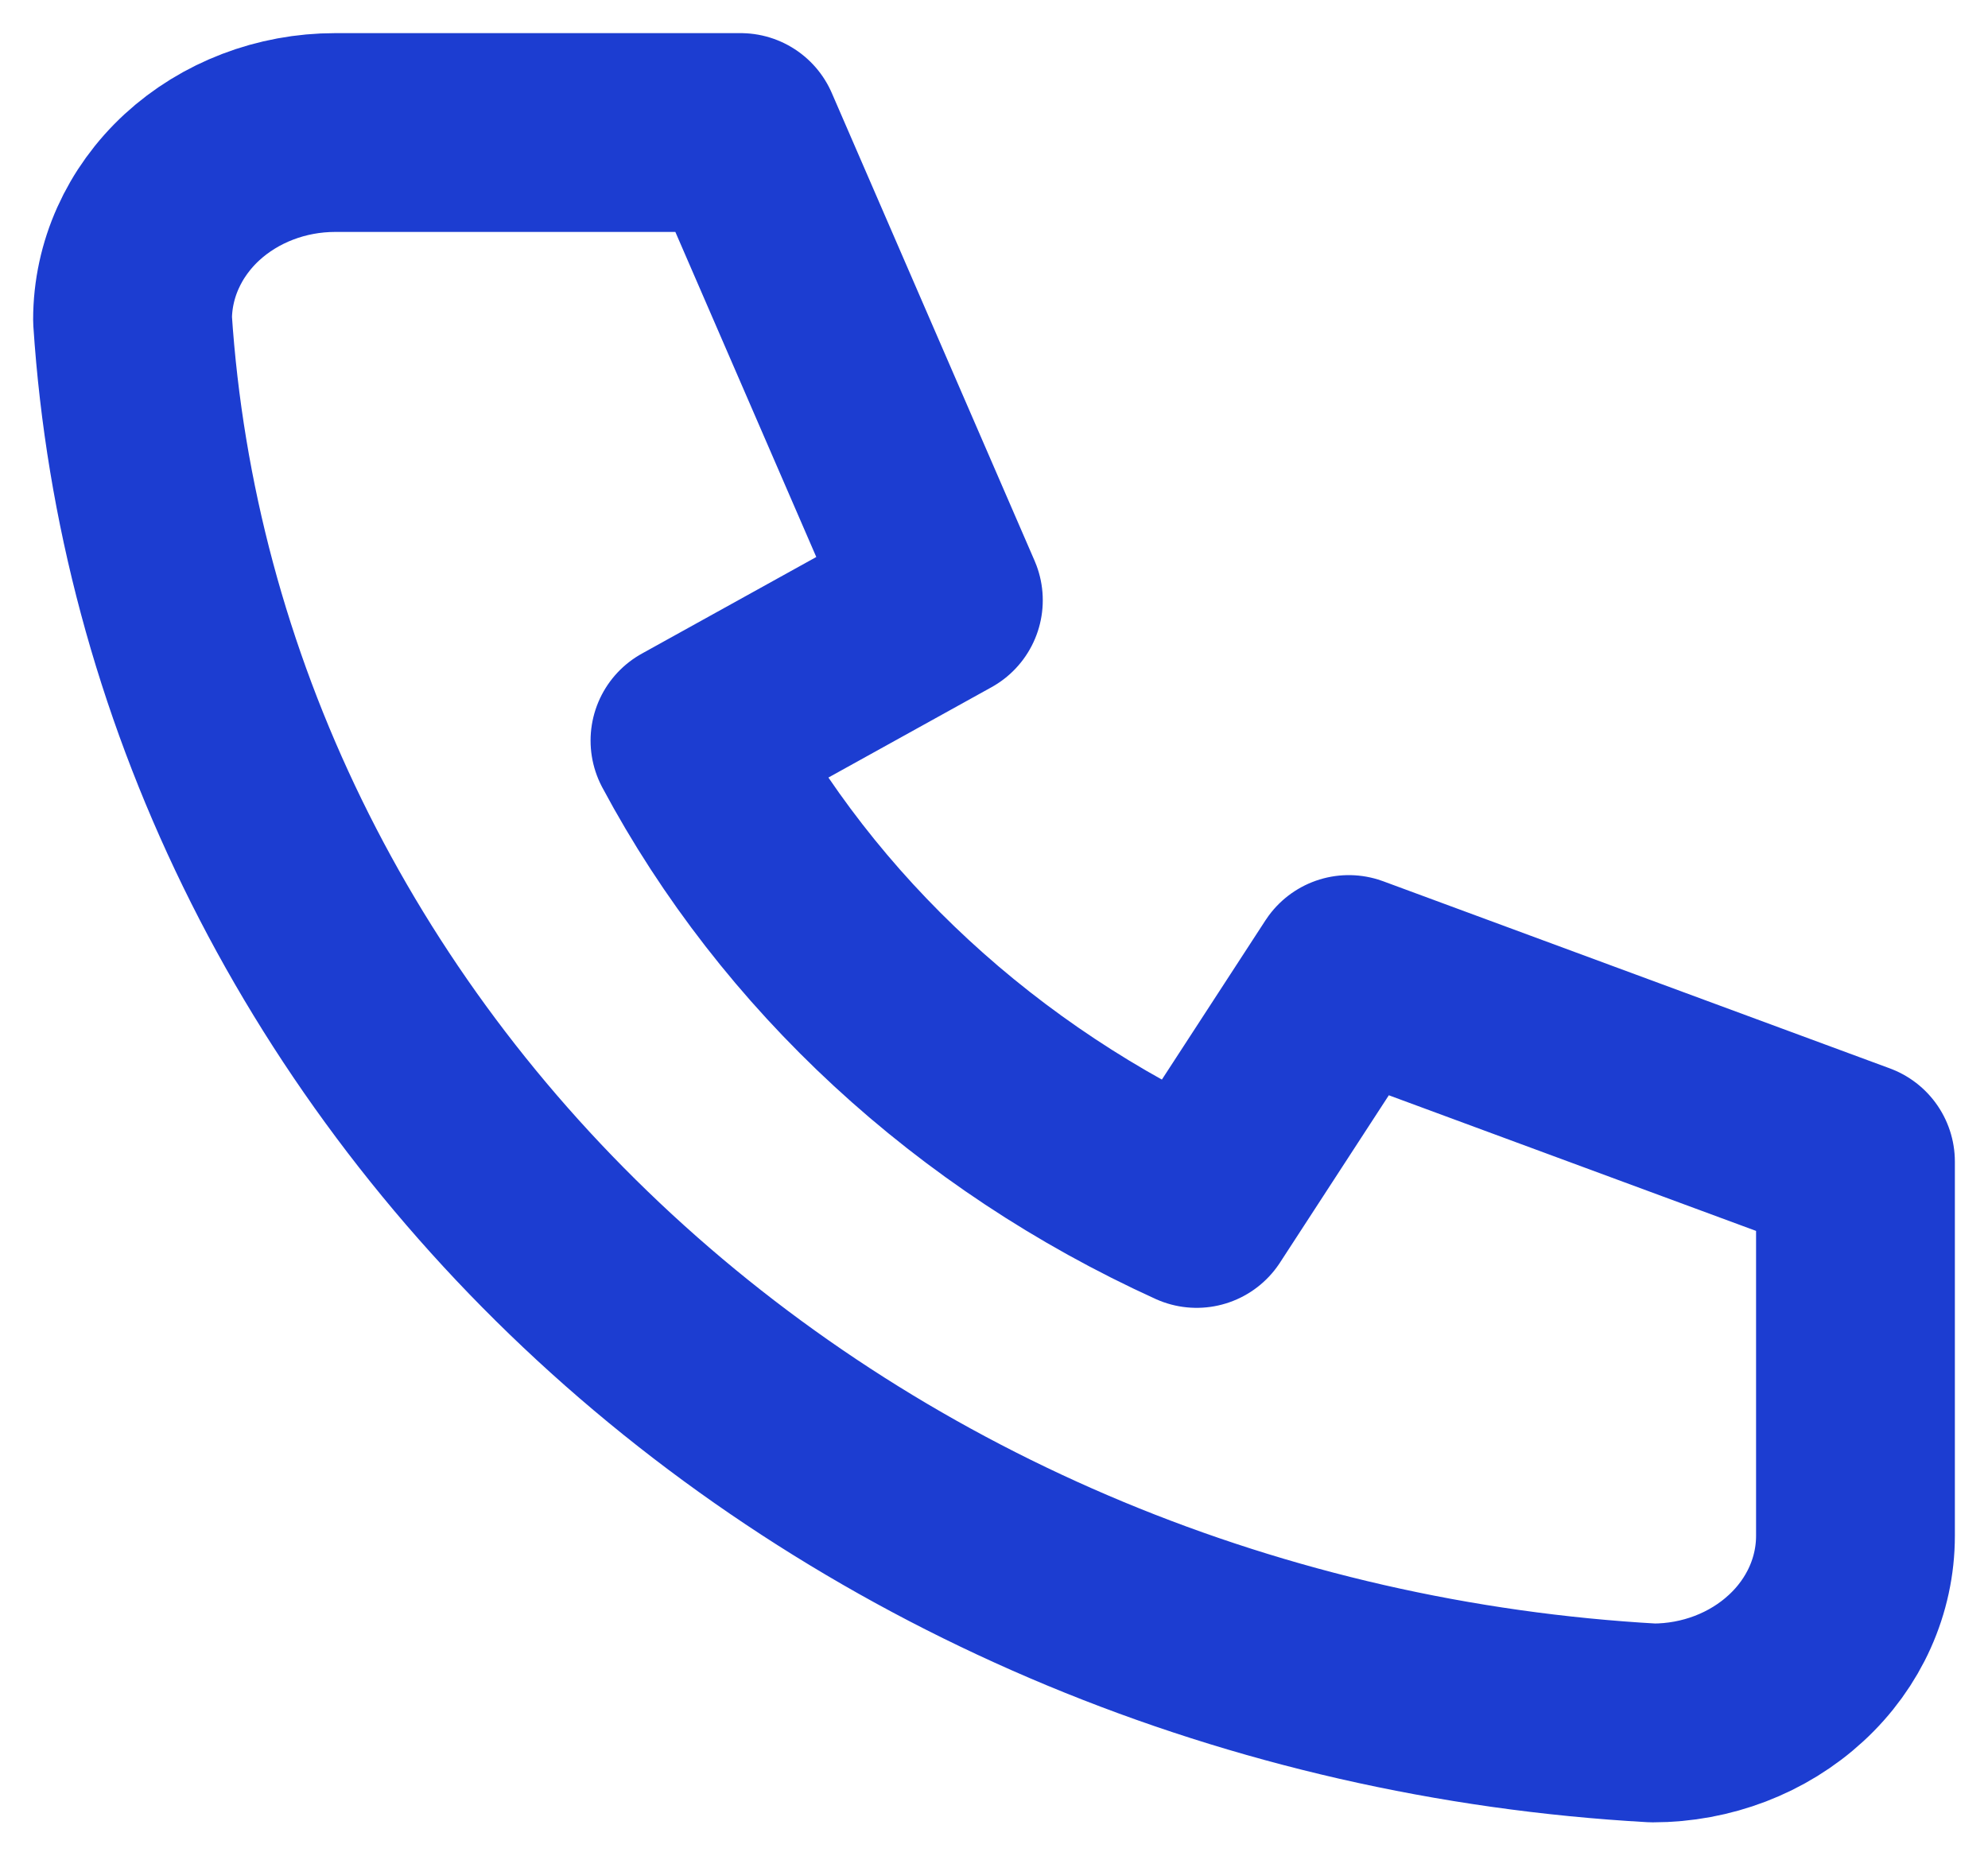
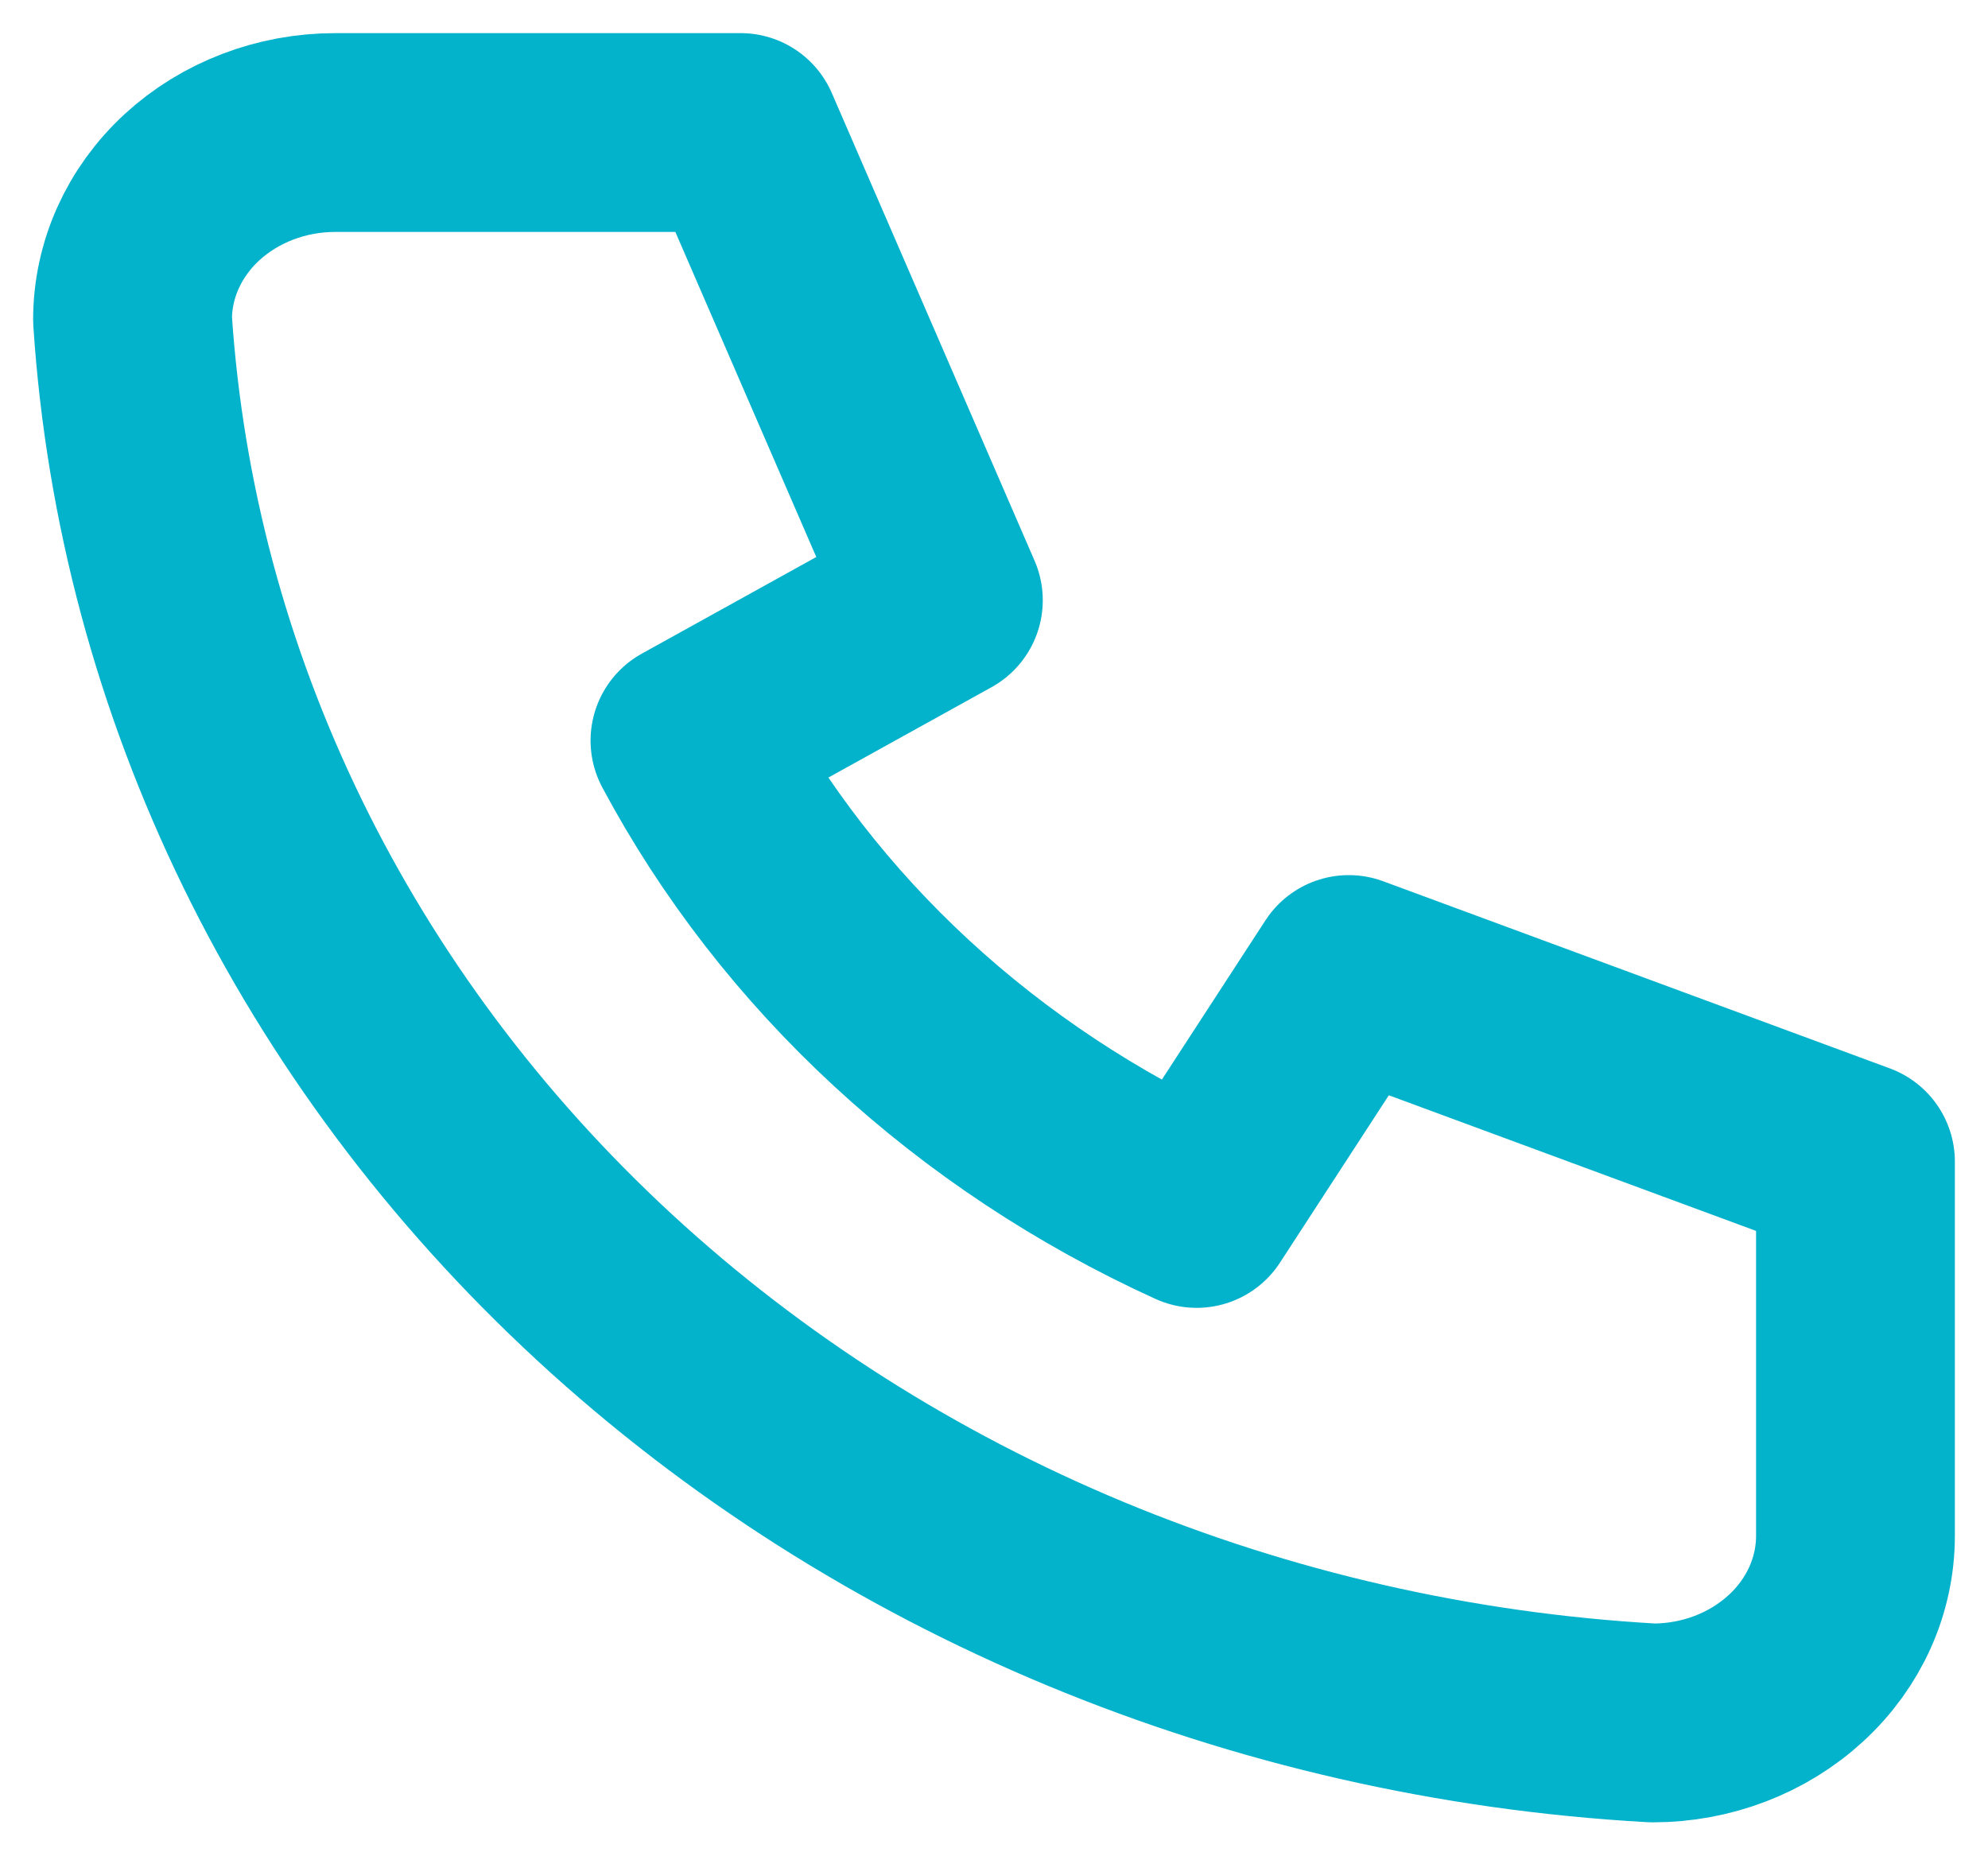
<svg xmlns="http://www.w3.org/2000/svg" width="15" height="14" viewBox="0 0 15 14" fill="none">
-   <path d="M2.529 1H5.588L7.118 4.529L5.206 5.588C6.025 7.121 7.369 8.362 9.029 9.118L10.177 7.353L14 8.765V11.588C14 11.963 13.839 12.322 13.552 12.586C13.265 12.851 12.876 13 12.471 13C9.488 12.833 6.674 11.663 4.561 9.713C2.448 7.762 1.181 5.165 1 2.412C1 2.037 1.161 1.678 1.448 1.413C1.735 1.149 2.124 1 2.529 1Z" stroke="rgb(28, 61, 209)" stroke-width="1.5" stroke-linecap="round" stroke-linejoin="round" />
+   <path d="M2.529 1H5.588L7.118 4.529L5.206 5.588C6.025 7.121 7.369 8.362 9.029 9.118L10.177 7.353L14 8.765V11.588C14 11.963 13.839 12.322 13.552 12.586C13.265 12.851 12.876 13 12.471 13C9.488 12.833 6.674 11.663 4.561 9.713C2.448 7.762 1.181 5.165 1 2.412C1 2.037 1.161 1.678 1.448 1.413C1.735 1.149 2.124 1 2.529 1Z" stroke="#03B2CB" stroke-width="1.5" stroke-linecap="round" stroke-linejoin="round" />
</svg>
